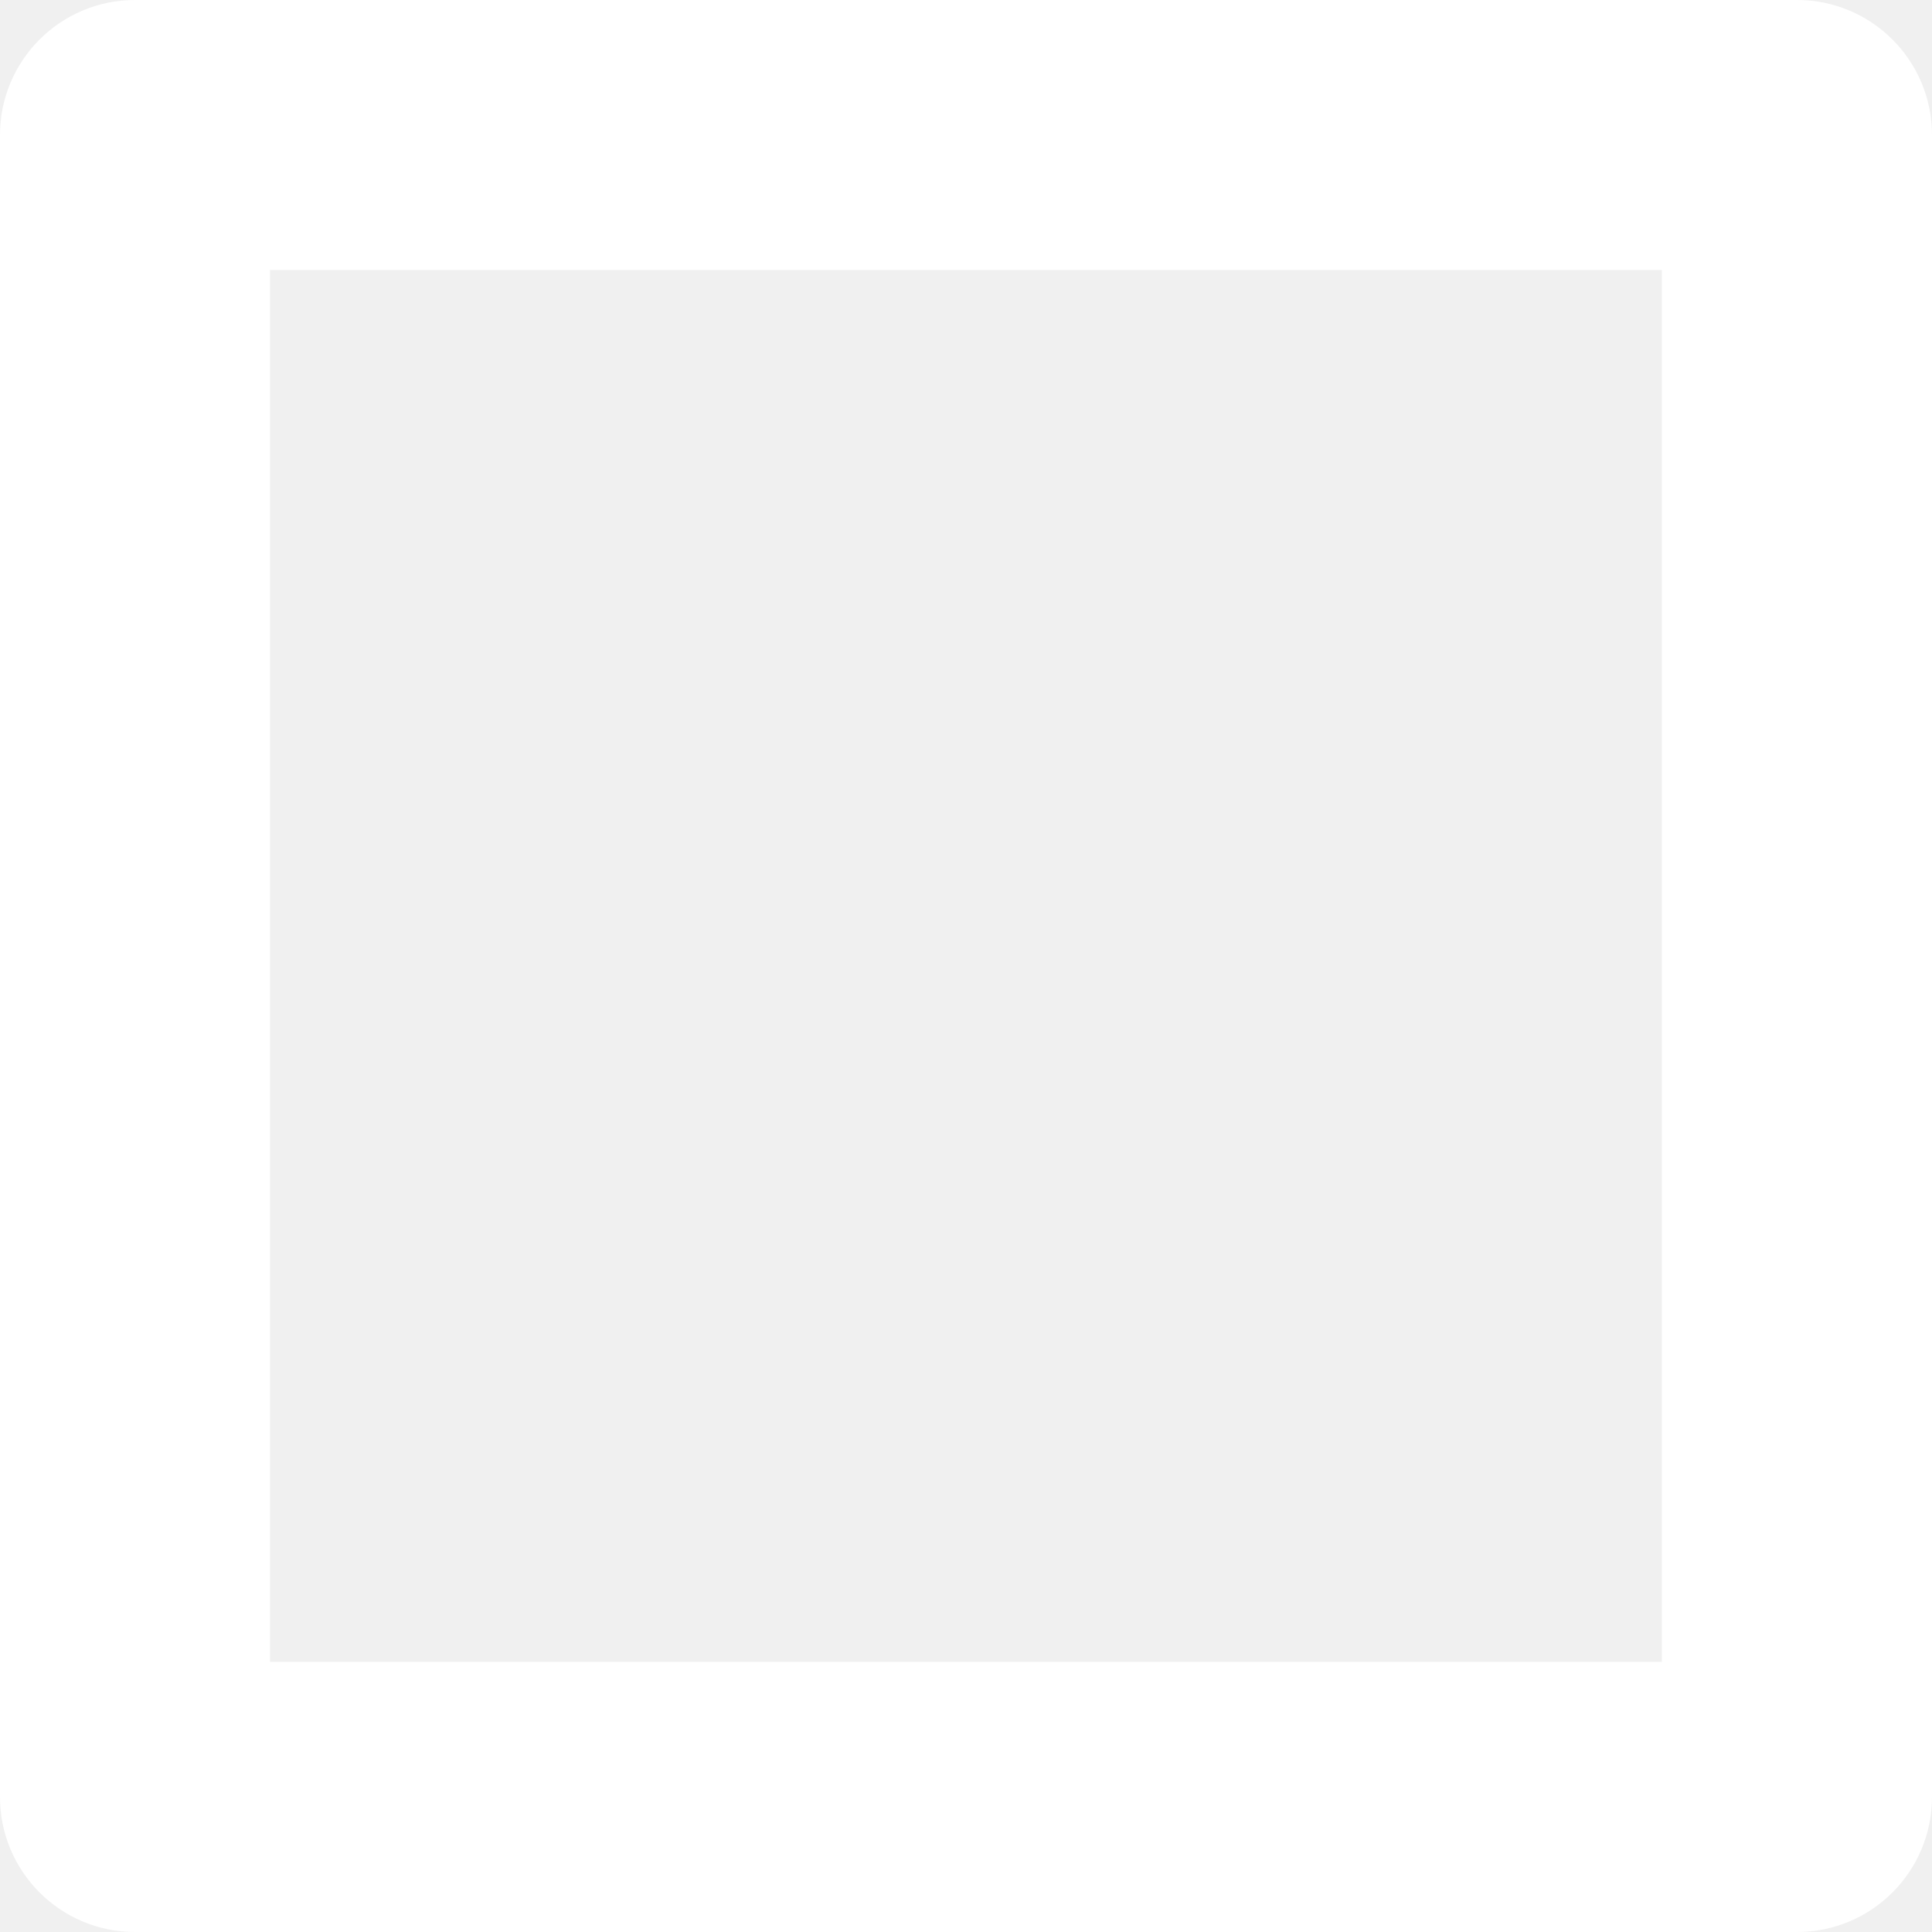
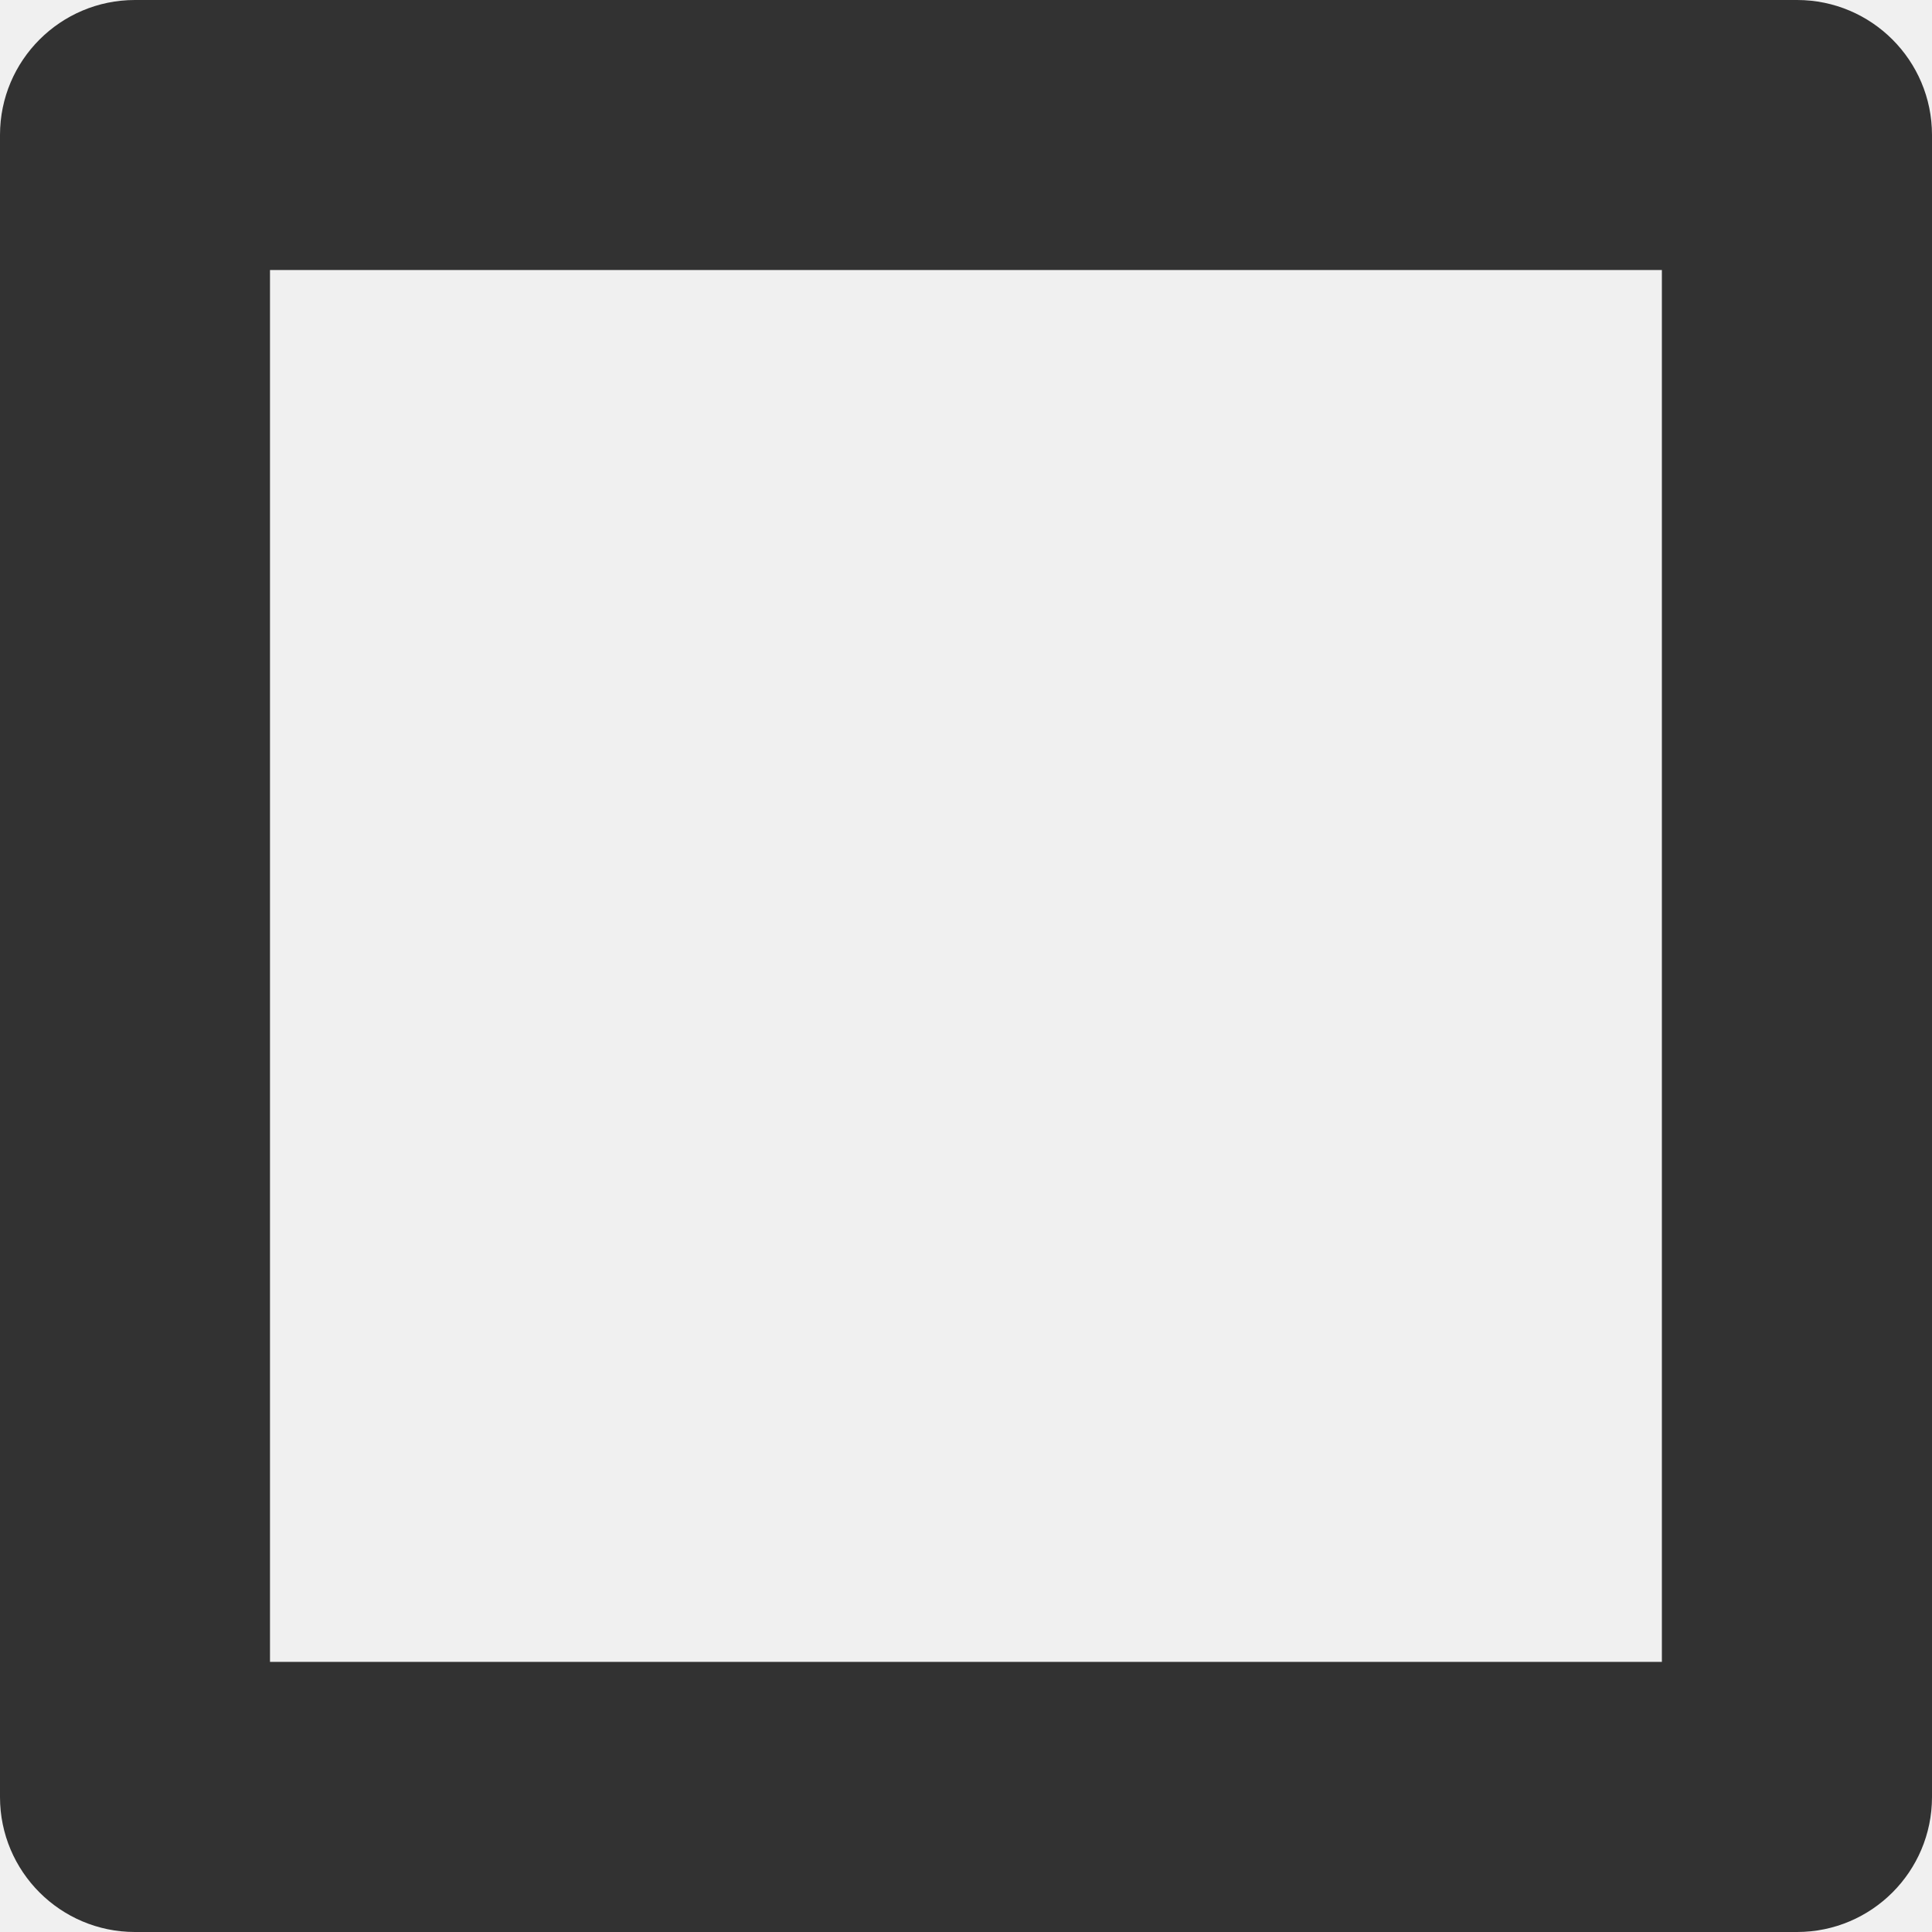
<svg xmlns="http://www.w3.org/2000/svg" width="16" version="1.1" viewBox="0 0 16 16" height="16">
-   <path style="text-align:start;shape-rendering:auto;mix-blend-mode:normal;color-interpolation-filters:linearRGB;isolation:auto;white-space:normal;font-family:sans-serif;text-decoration-line:none;fill:#fff;solid-opacity:1;image-rendering:auto;text-decoration-style:solid;text-rendering:auto;solid-color:#000000;stroke:none;line-height:normal;text-decoration-color:#000000;color:#000;fill-rule:evenodd;stroke-linecap:round;stroke-linejoin:round;text-transform:none;stroke-width:2.236;color-rendering:auto;text-indent:0;color-interpolation:sRGB" id="path4147" d="m 1.117,0 a 1.118,1.118 0 0,0 -1.117,1.117 v 13.766 a 1.118,1.118 0 0,0 1.117,1.117 h 13.766 a 1.118,1.118 0 0,0 1.117,-1.117 v -13.766 a 1.118,1.118 0 0,0 -1.117,-1.117 h -13.766 z  m 1.119,2.236 h 11.527 v 11.527 h -11.527 l 0,-11.527 z " />
+   <path style="text-align:start;shape-rendering:auto;mix-blend-mode:normal;color-interpolation-filters:linearRGB;isolation:auto;white-space:normal;font-family:sans-serif;text-decoration-line:none;fill:#323232;solid-opacity:1;image-rendering:auto;text-decoration-style:solid;text-rendering:auto;solid-color:#000000;stroke:none;line-height:normal;text-decoration-color:#000000;color:#000;fill-rule:evenodd;stroke-linecap:round;stroke-linejoin:round;text-transform:none;stroke-width:2.236;color-rendering:auto;text-indent:0;color-interpolation:sRGB" id="path4147" d="m 1.117,0 a 1.118,1.118 0 0,0 -1.117,1.117 v 13.766 a 1.118,1.118 0 0,0 1.117,1.117 h 13.766 a 1.118,1.118 0 0,0 1.117,-1.117 v -13.766 a 1.118,1.118 0 0,0 -1.117,-1.117 h -13.766 z  m 1.119,2.236 h 11.527 v 11.527 h -11.527 l 0,-11.527 z " />
</svg>
